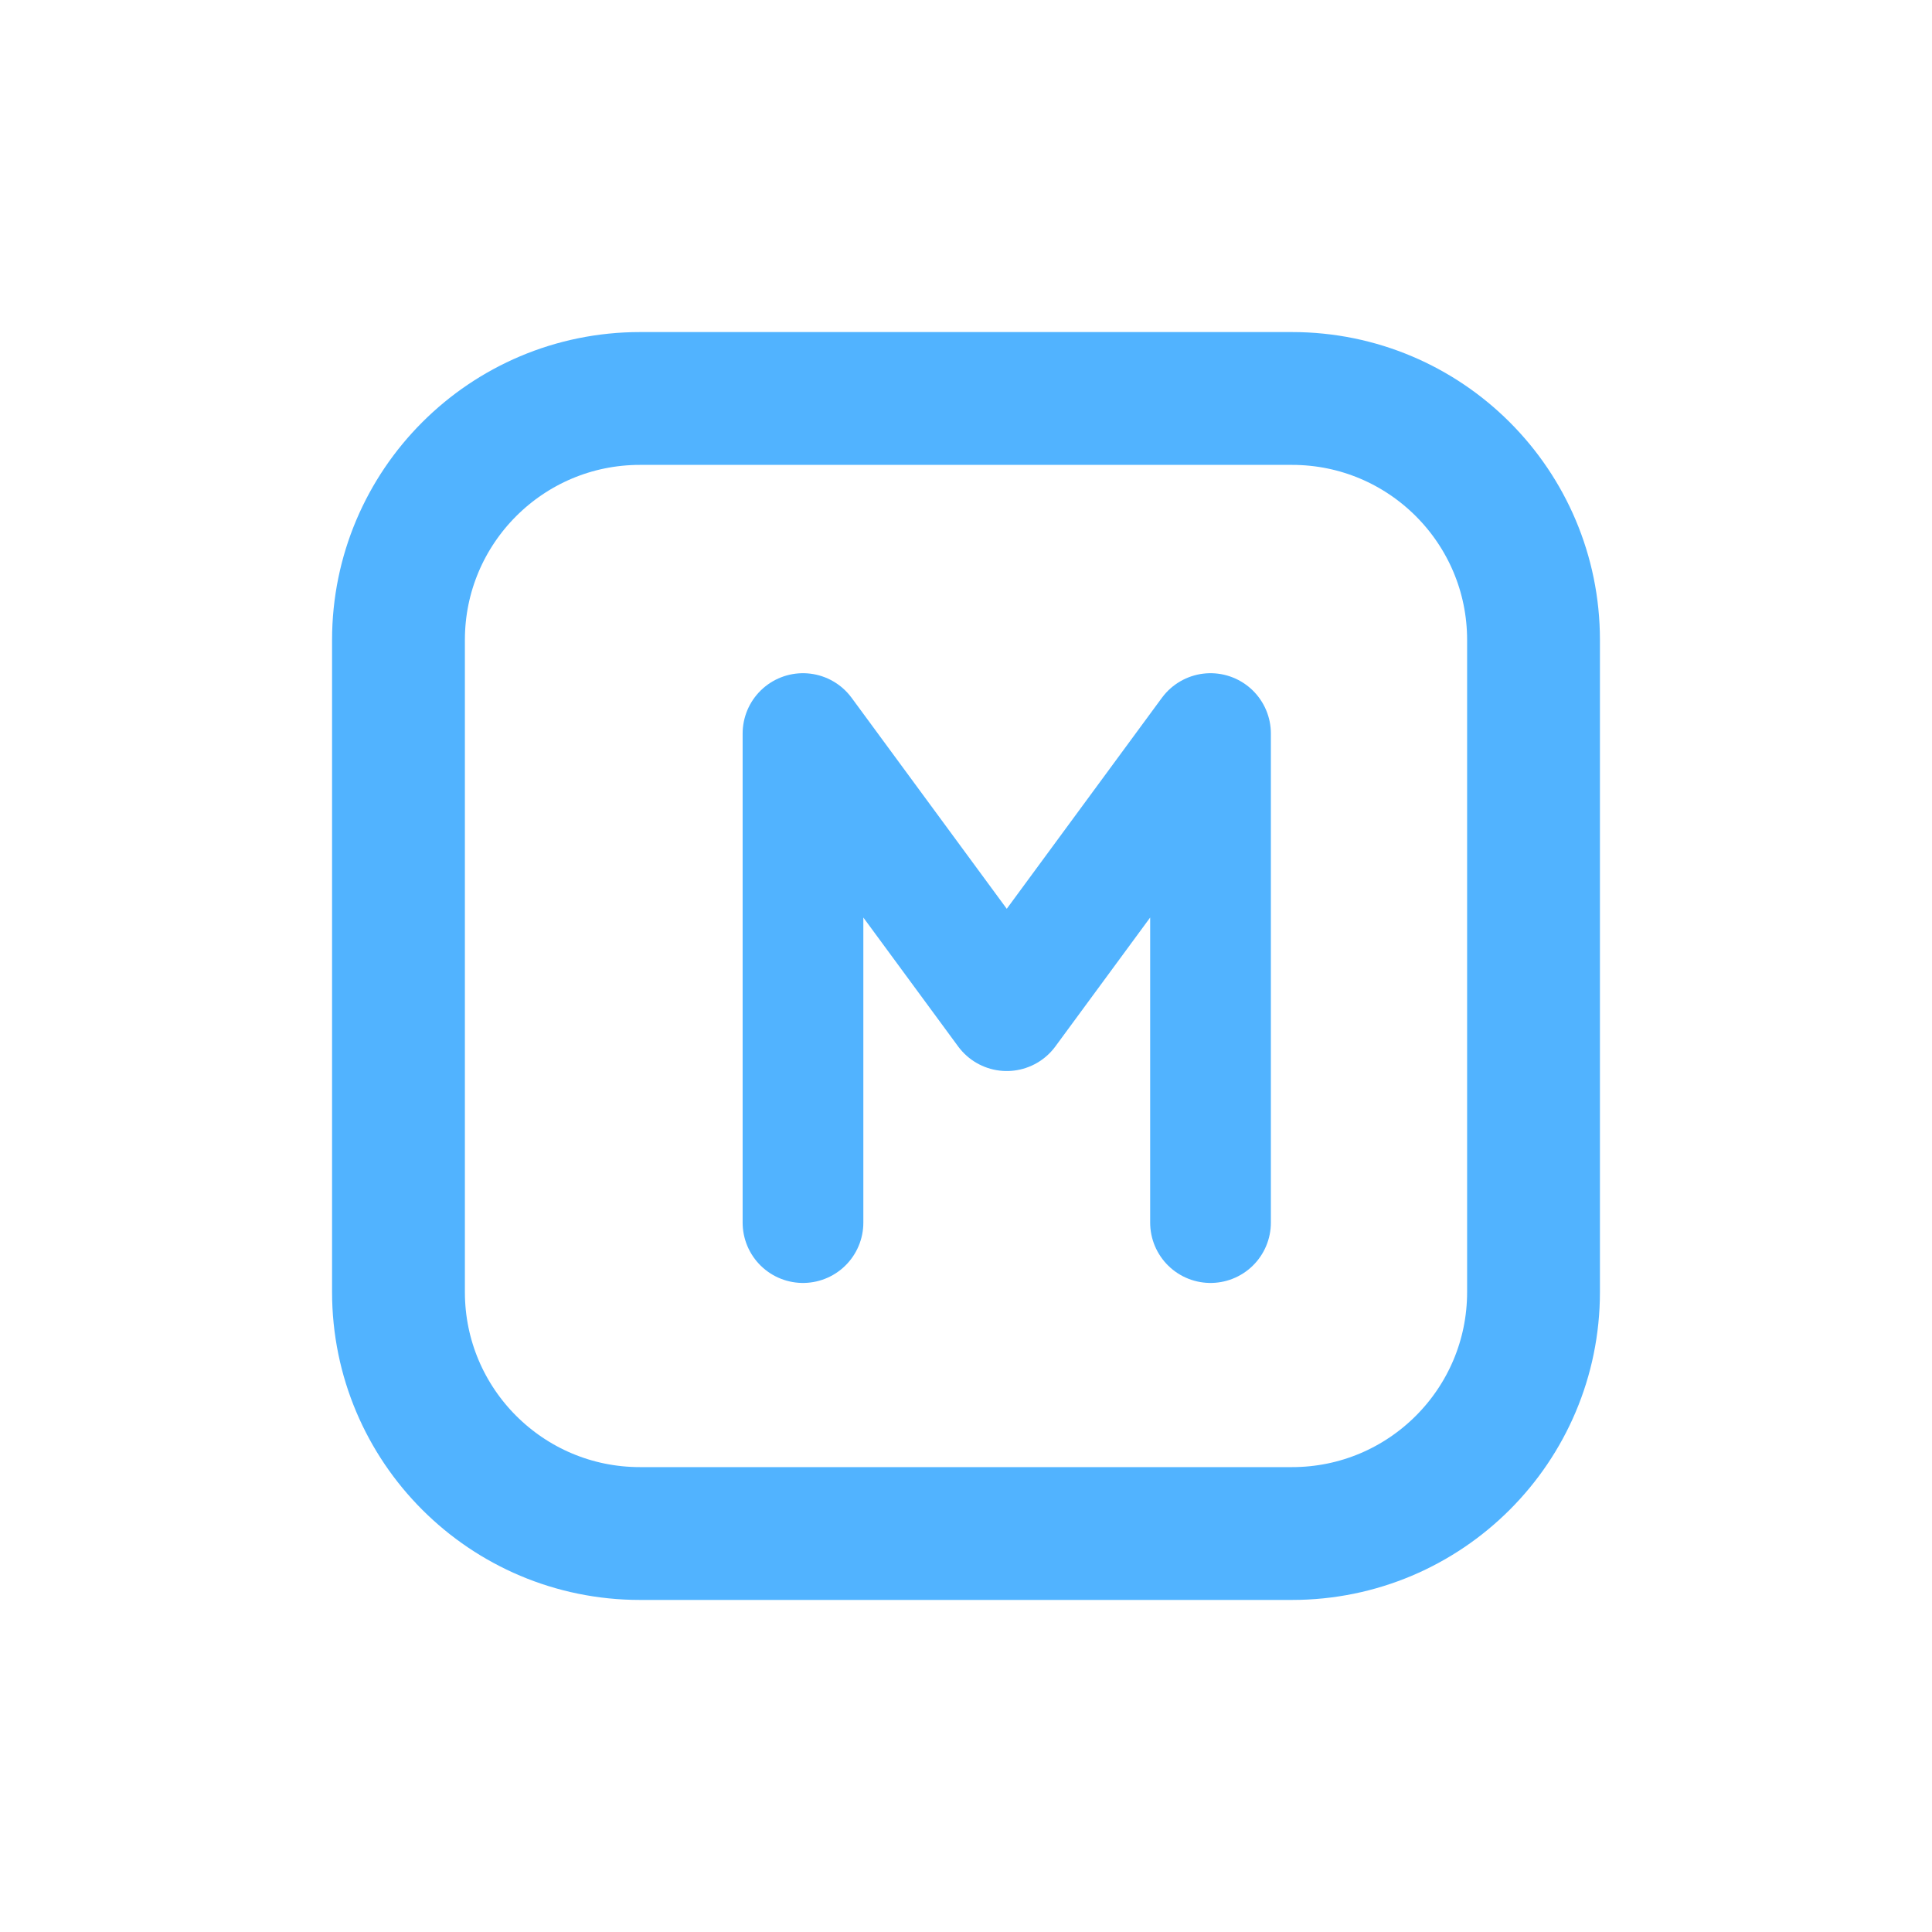
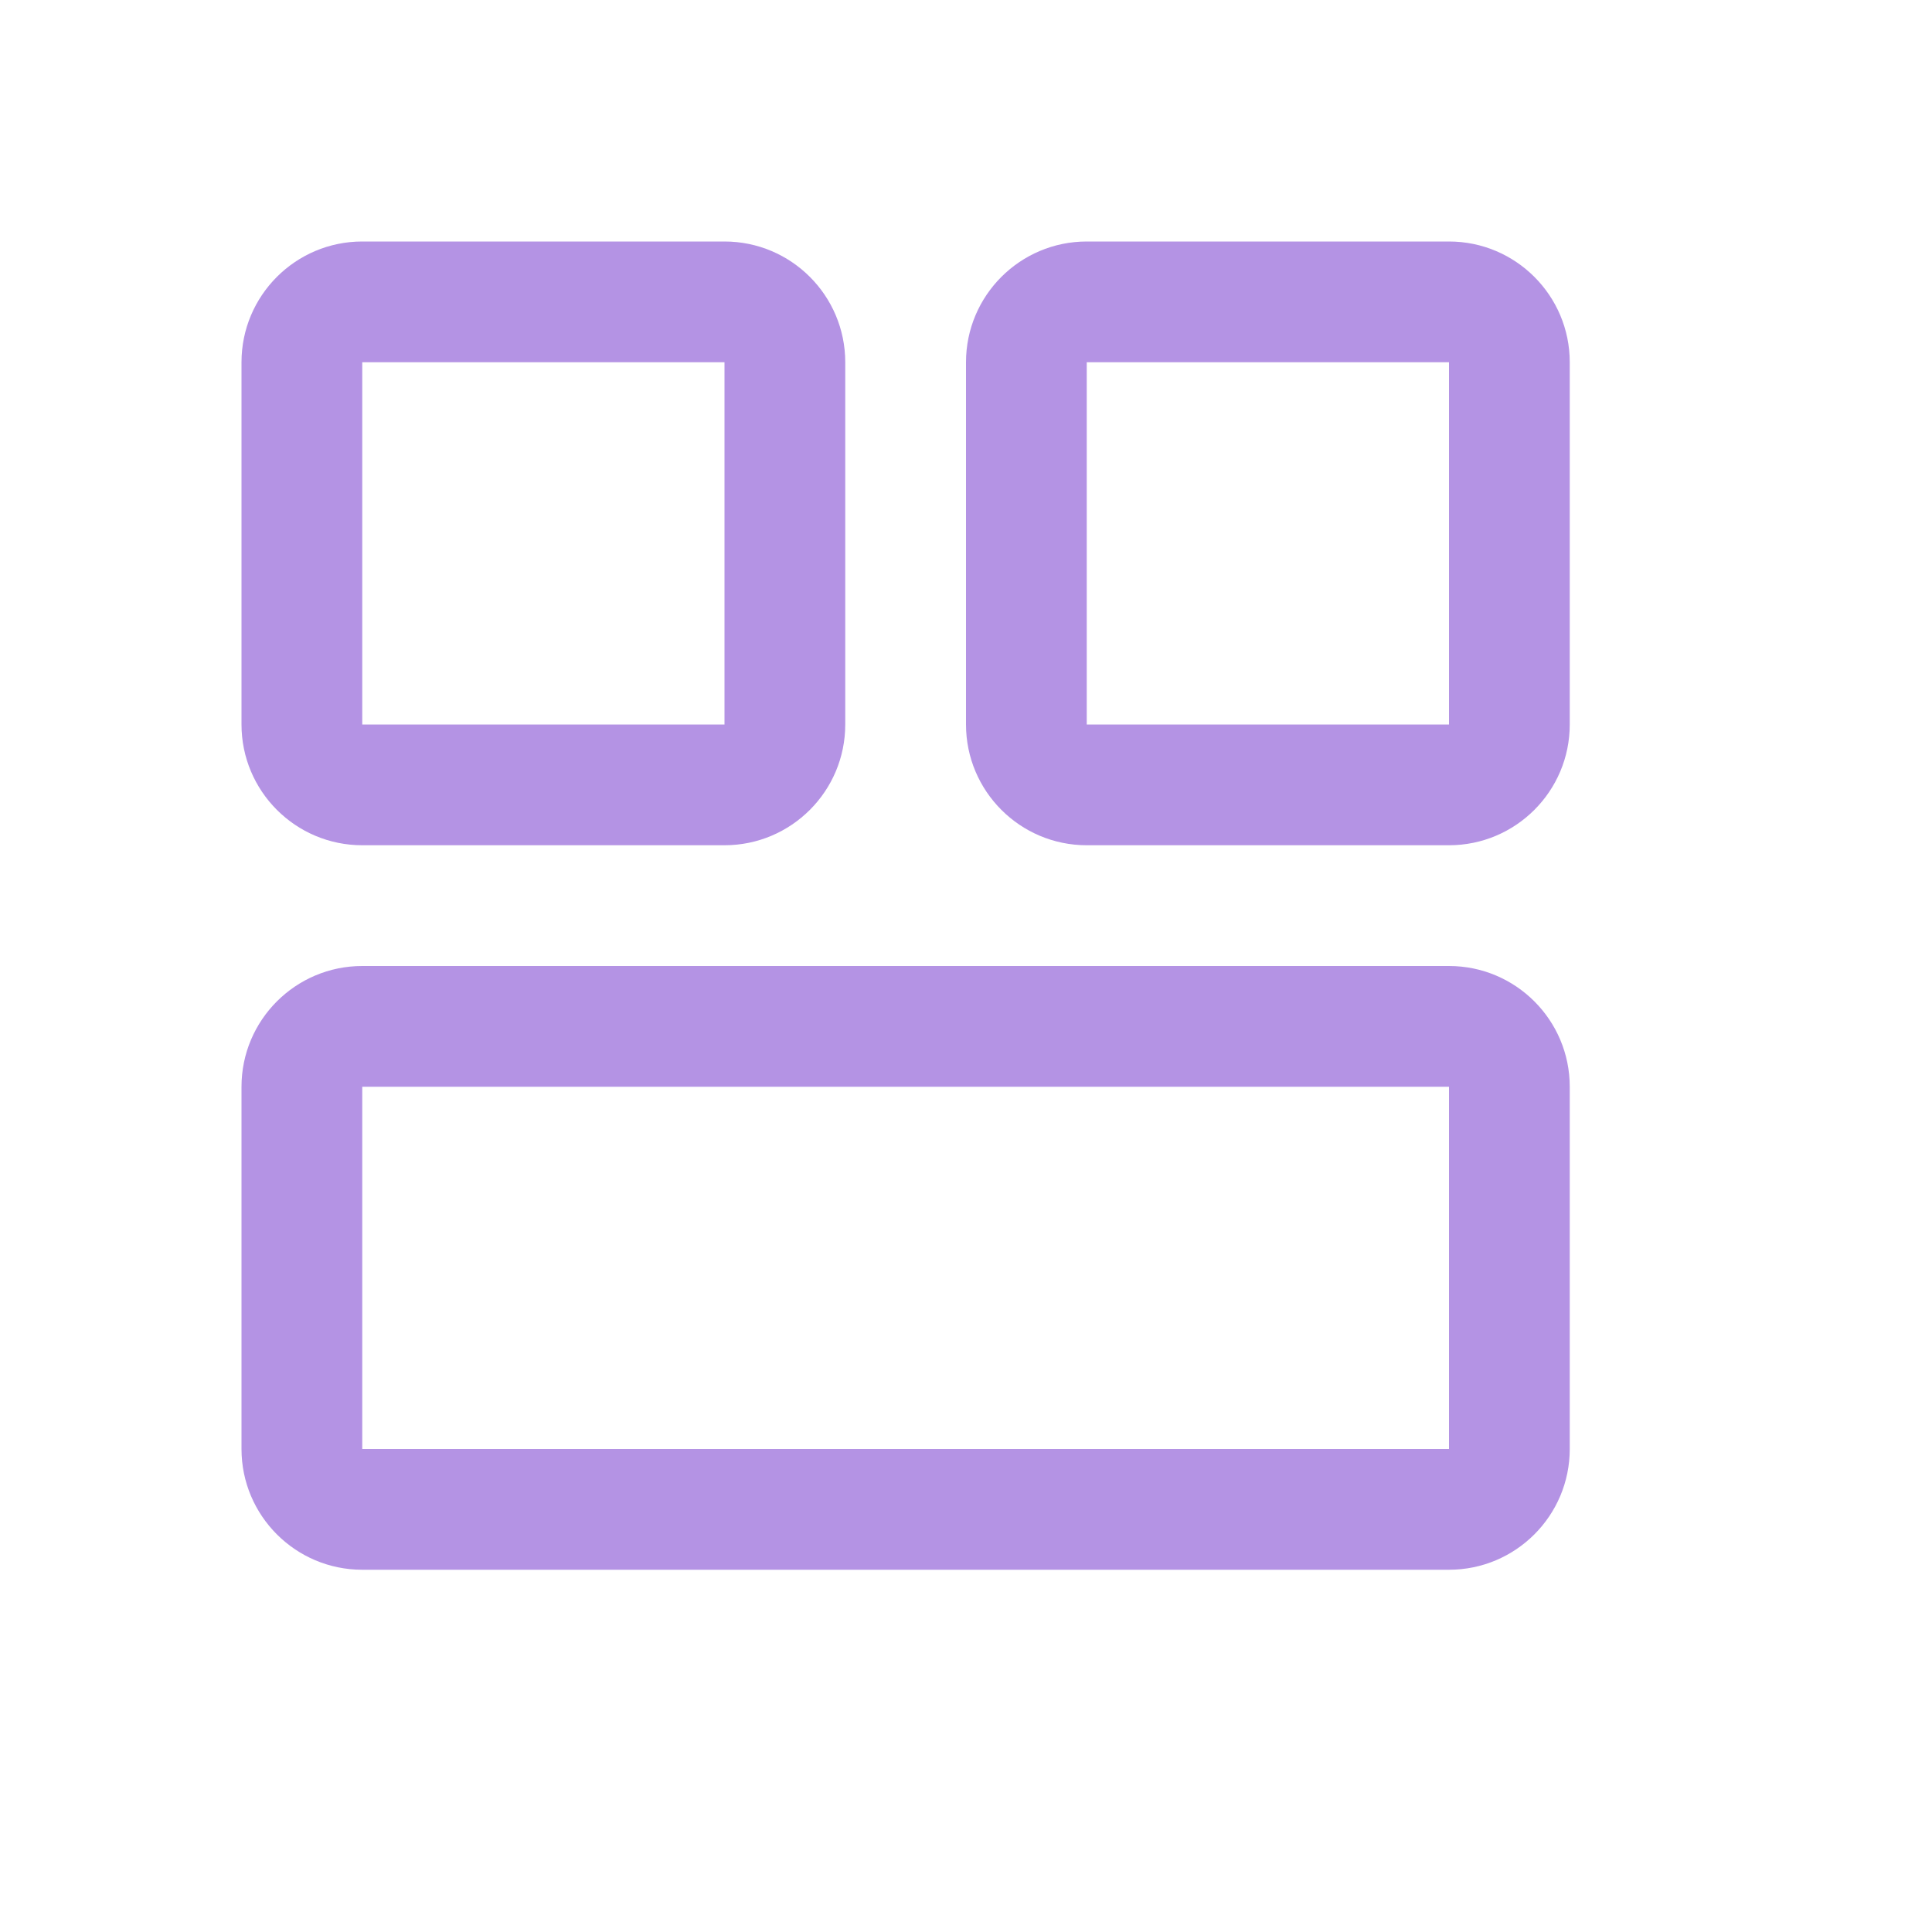
- <svg xmlns="http://www.w3.org/2000/svg" width="16" height="16" viewBox="0 0 16 16" fill="none">
-   <rect x="3.3" y="3.3" width="9.4" height="9.4" rx="2.0" fill="none" stroke="#51B3FF" stroke-width="1.1" />
-   <g transform="translate(5.975 5.4) scale(0.675)">
-     <path d="M1 7V1l2.5 3.4L6 1v6" stroke="#51B3FF" stroke-width="1.481" fill="none" stroke-linecap="round" stroke-linejoin="round" />
-   </g>
+ <svg xmlns="http://www.w3.org/2000/svg" width="16" height="16" viewBox="0 0 16 16">
+   <path d="M 3,2 C 2.448,2 2,2.448 2,3 L 2,6 C 2,6.552 2.448,7 3,7 L 6,7 C 6.552,7 7,6.552 7,6 L 7,3 C 7,2.448 6.552,2 6,2 L 3,2 M 6,3 L 3,3 3,6 6,6 6,3 Z" fill="#B493E4" fill-rule="evenodd" />
+   <path d="M 9,2 C 8.448,2 8,2.448 8,3 L 8,6 C 8,6.552 8.448,7 9,7 L 12,7 C 12.552,7 13,6.552 13,6 L 13,3 C 13,2.448 12.552,2 12,2 L 9,2 M 12,3 L 9,3 9,6 12,6 12,3 Z" fill="#B493E4" fill-rule="evenodd" />
+   <path d="M 2,9 C 2,8.448 2.448,8 3,8 L 12,8 C 12.552,8 13,8.448 13,9 L 13,12 C 13,12.552 12.552,13 12,13 L 3,13 C 2.448,13 2,12.552 2,12 L 2,9 M 3,9 L 12,9 12,12 3,12 3,9 Z" fill="#B493E4" fill-rule="evenodd" />
</svg>
